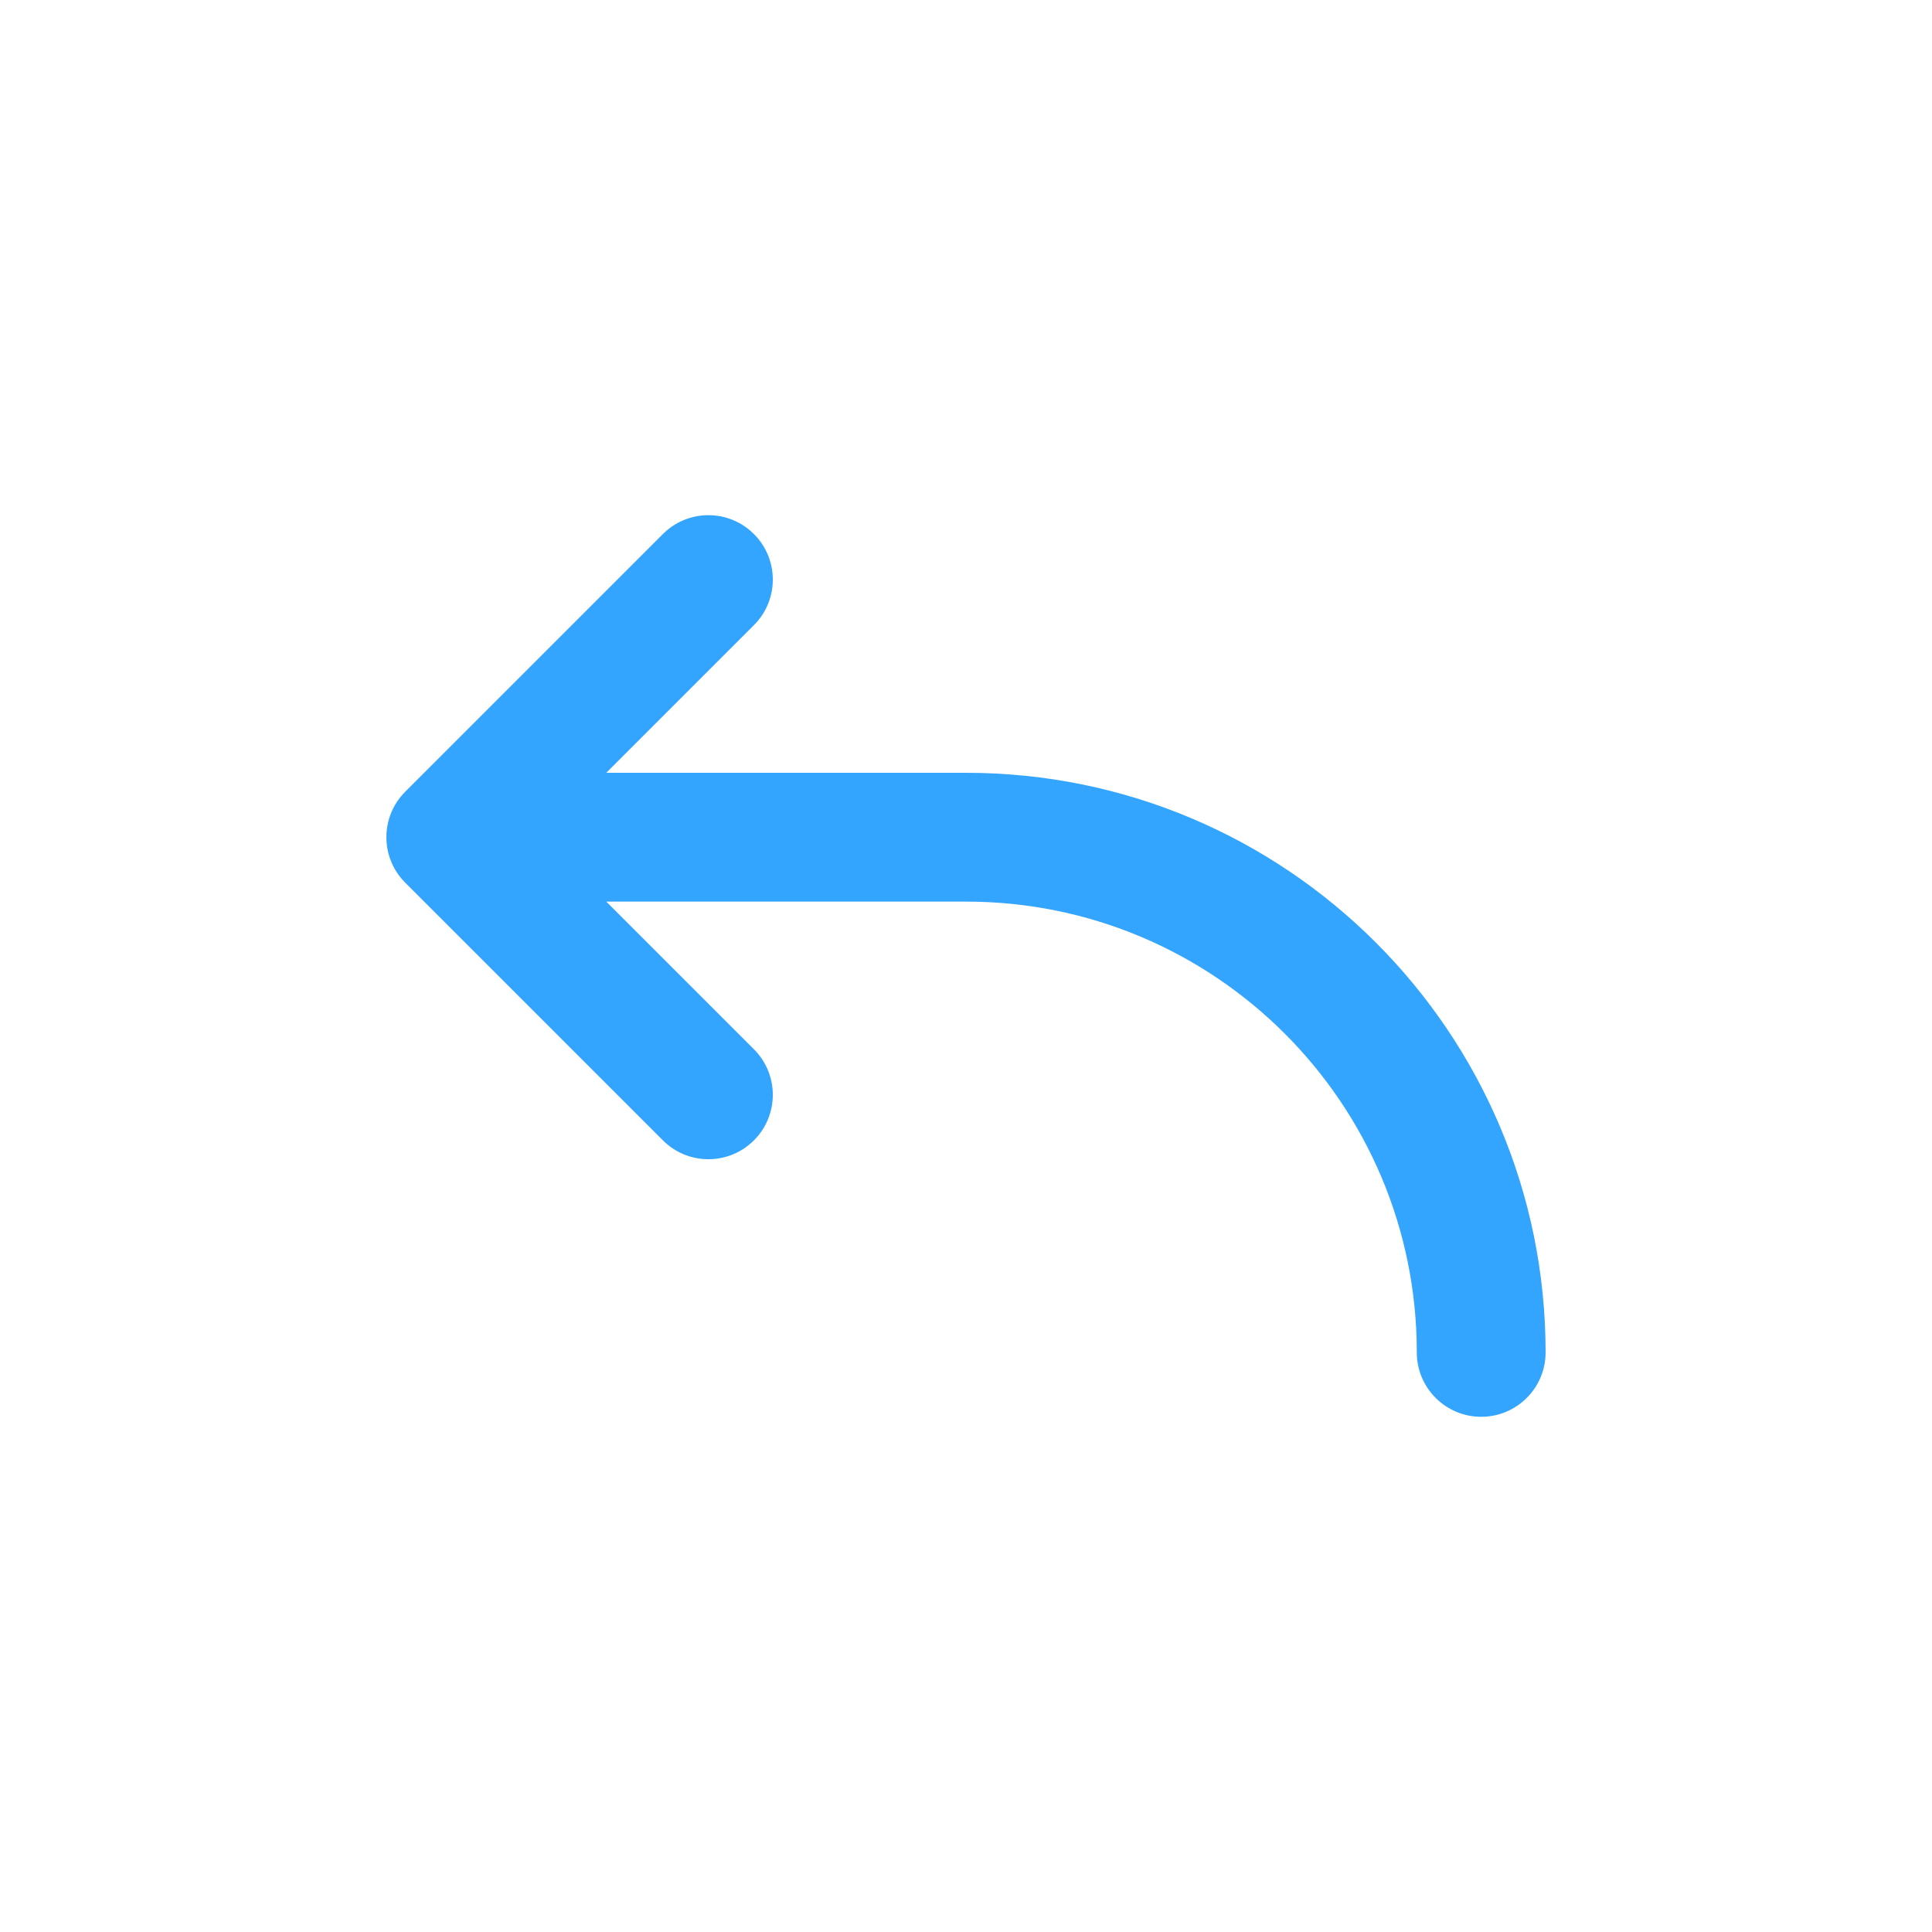
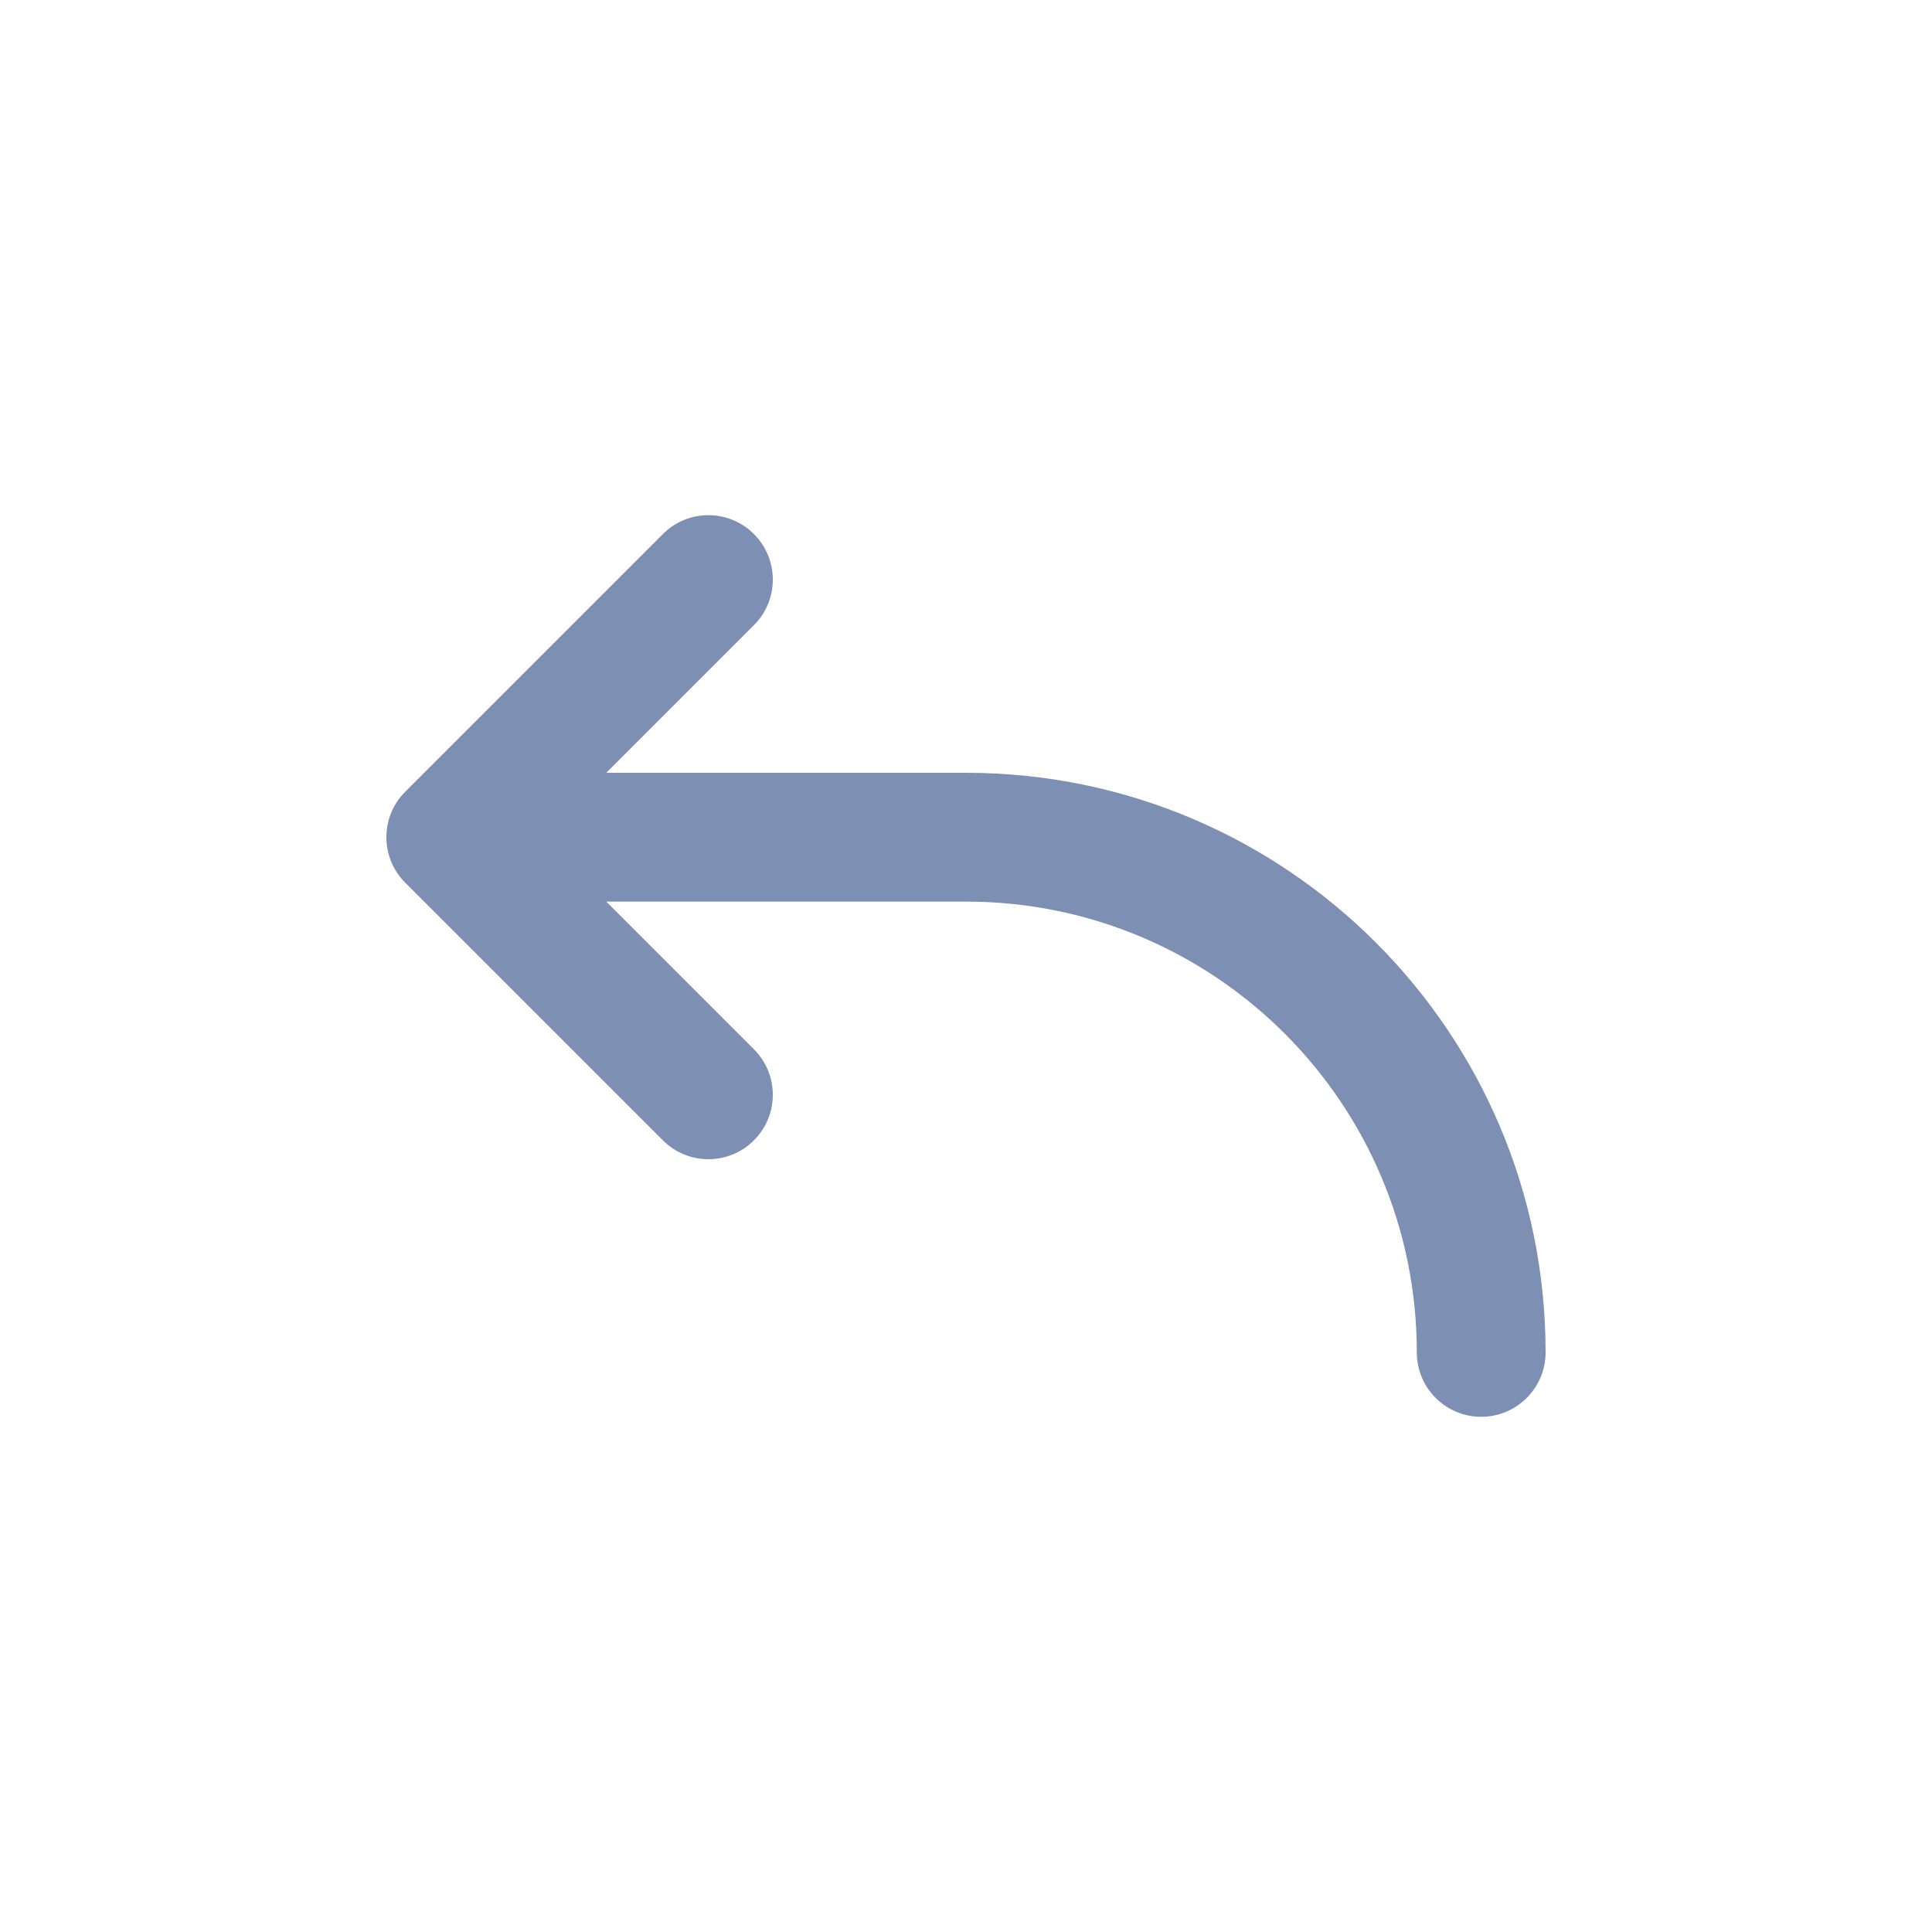
<svg xmlns="http://www.w3.org/2000/svg" xmlns:xlink="http://www.w3.org/1999/xlink" width="30" height="30" viewBox="0 0 30 30" version="1.1">
-   <g id="Canvas" transform="translate(-68 -204)">
+   <g id="Canvas" transform="translate(-531 -343)">
    <g id="reply">
      <g id="Vector (Stroke)">
-         <use xlink:href="#path0_fill" transform="translate(74 212)" fill="#33A5FF" />
+         <use xlink:href="#path0_fill" transform="translate(537 351)" fill="#7D8FB2" />
      </g>
    </g>
  </g>
  <defs>
    <path id="path0_fill" fill-rule="evenodd" d="M 5.707 0.293C 6.098 0.683 6.098 1.317 5.707 1.707L 3.414 4L 9 4C 13.971 4 18 8.029 18 13C 18 13.552 17.552 14 17 14C 16.448 14 16 13.552 16 13C 16 9.134 12.866 6 9 6L 3.414 6L 5.707 8.293C 6.098 8.683 6.098 9.317 5.707 9.707C 5.317 10.098 4.683 10.098 4.293 9.707L 0.293 5.707C -0.098 5.317 -0.098 4.683 0.293 4.293L 4.293 0.293C 4.683 -0.098 5.317 -0.098 5.707 0.293Z" />
  </defs>
</svg>
